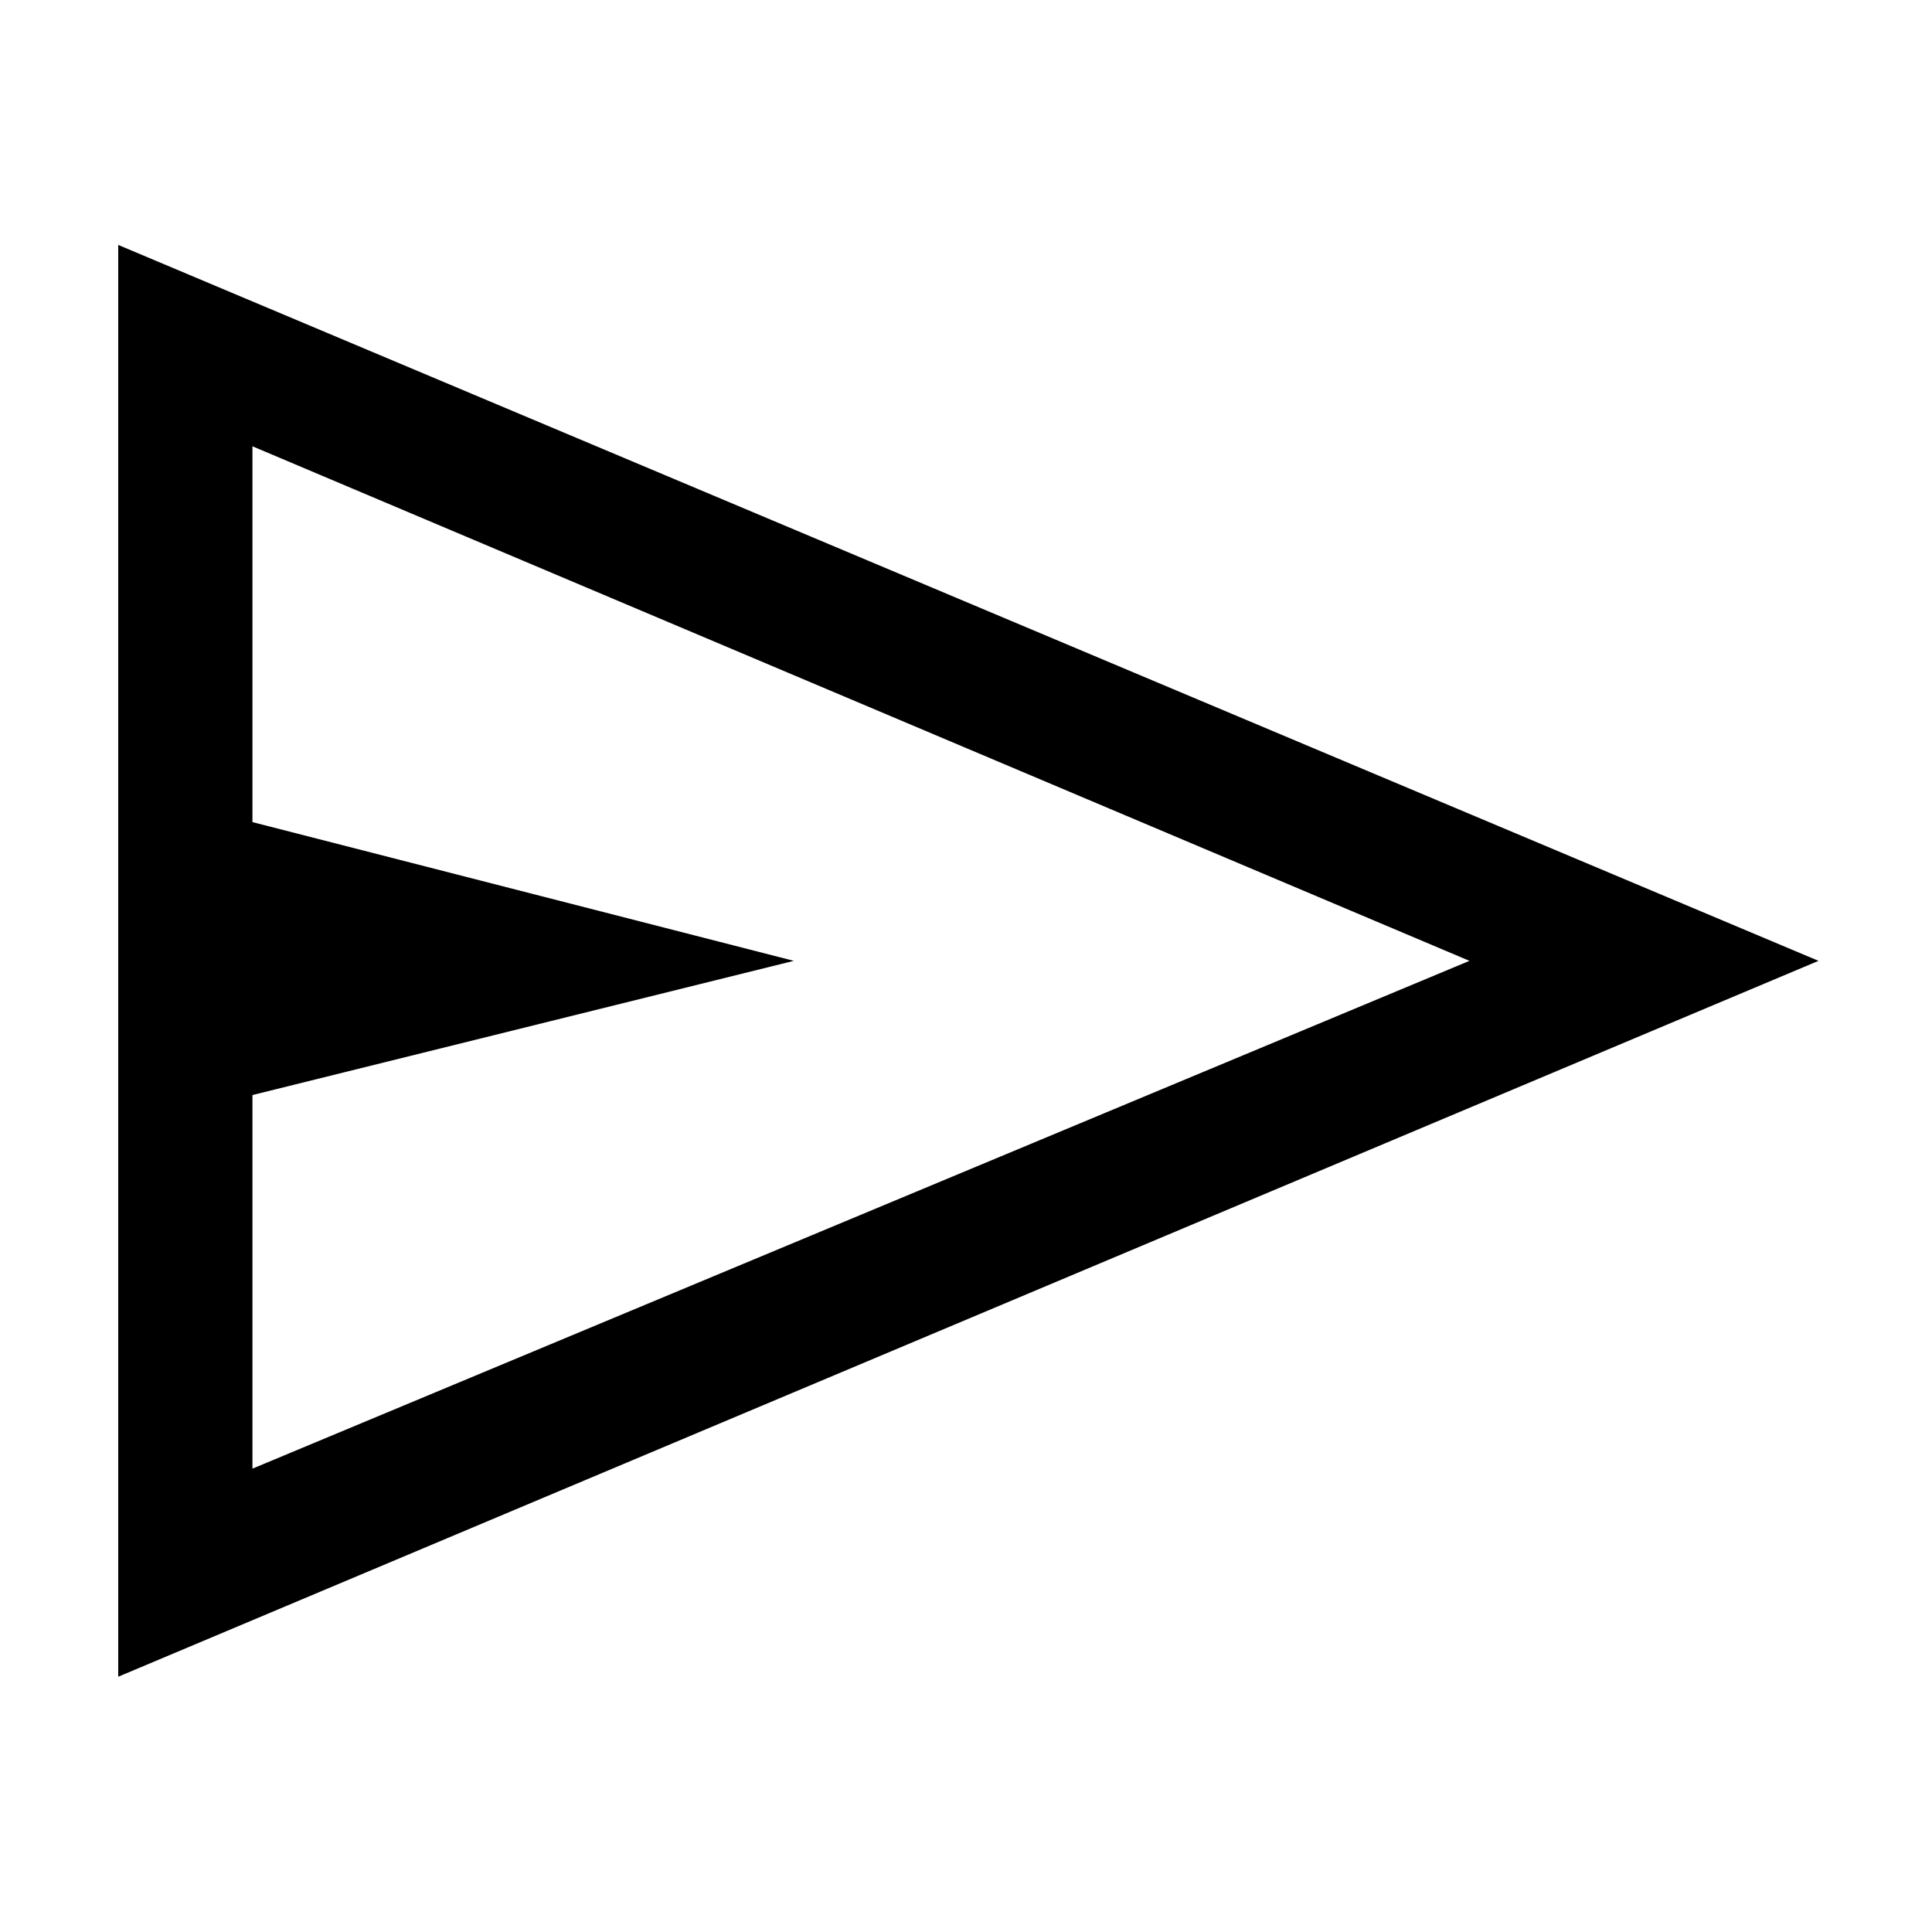
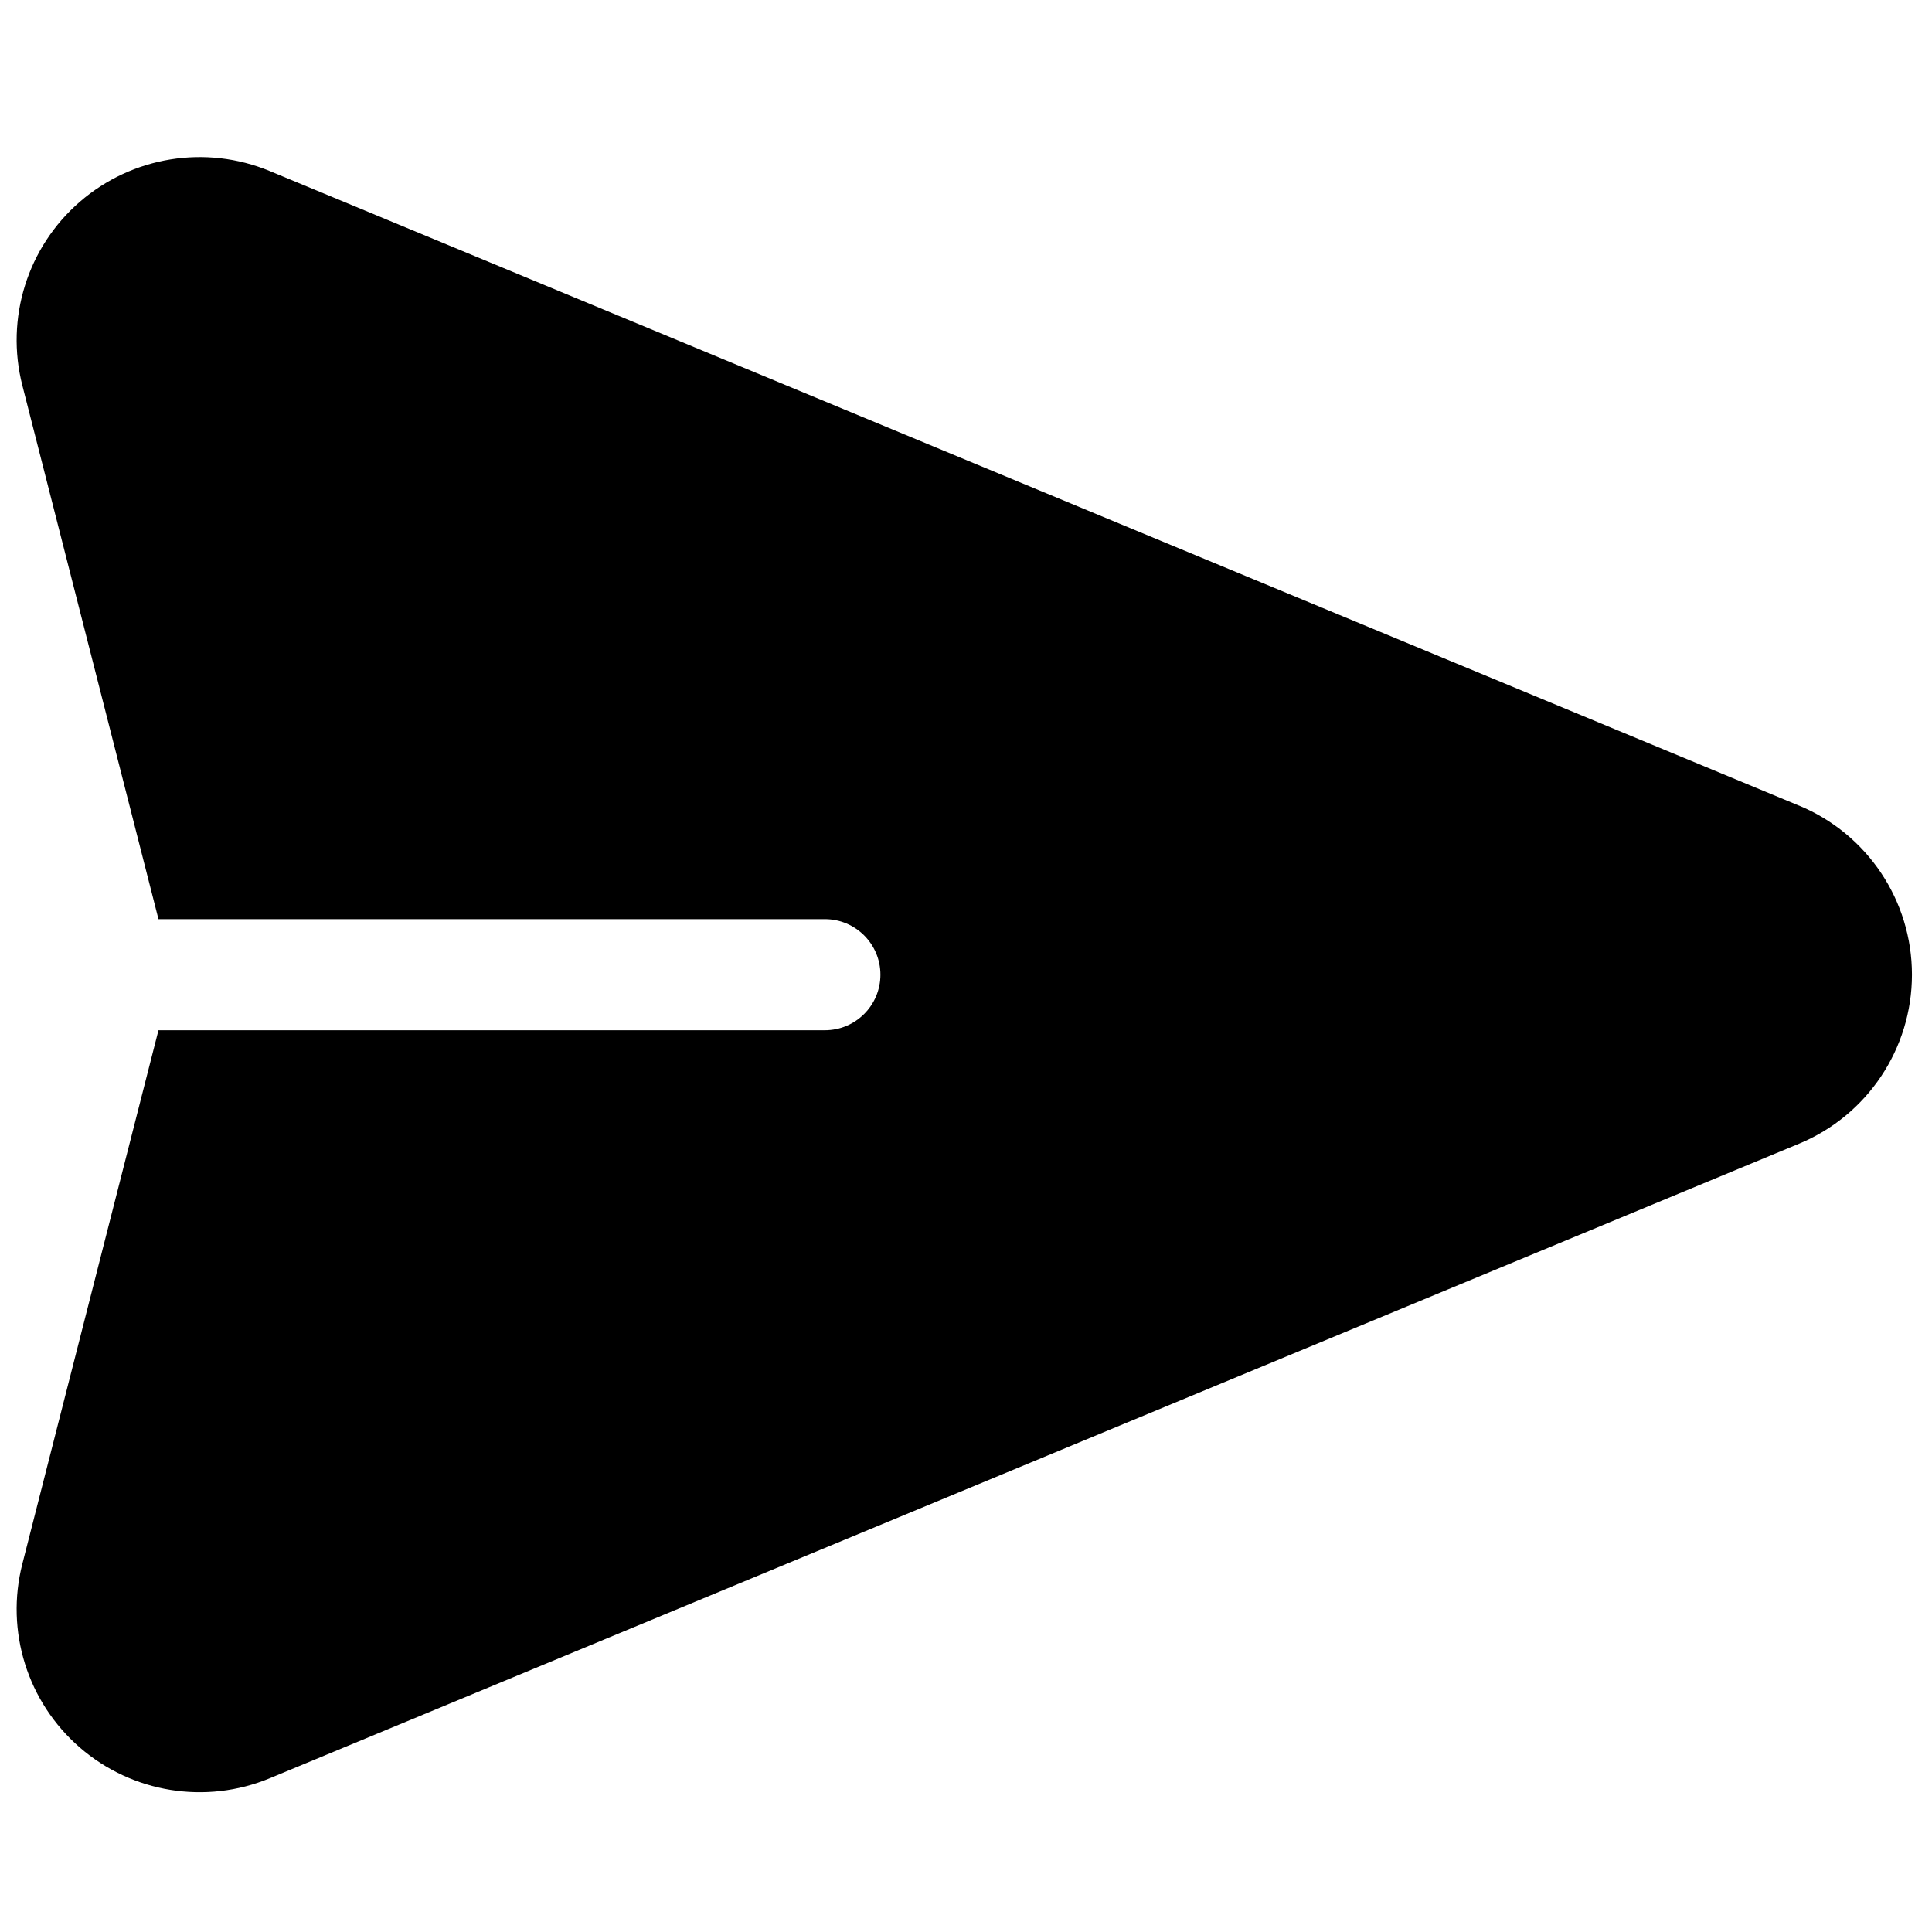
<svg xmlns="http://www.w3.org/2000/svg" viewBox="0 0 48 48" fill="currentColor">
-   <path d="M2.937 41.658V6.085L45.18 23.872zm3.335-5.17l30.236-12.616L6.272 11.088v9.337l13.45 3.447-13.45 3.334zm0 0v-25.4z" />
+   <path data-name="Path 8370" d="M44.697 20.016L6.703 4.25A4.547 4.547 0 00.555 9.575l3.382 13.261h16.557a1.38 1.38 0 010 2.76H3.937L.555 38.855a4.547 4.547 0 006.148 5.325l37.994-15.765a4.547 4.547 0 000-8.4z" />
</svg>
